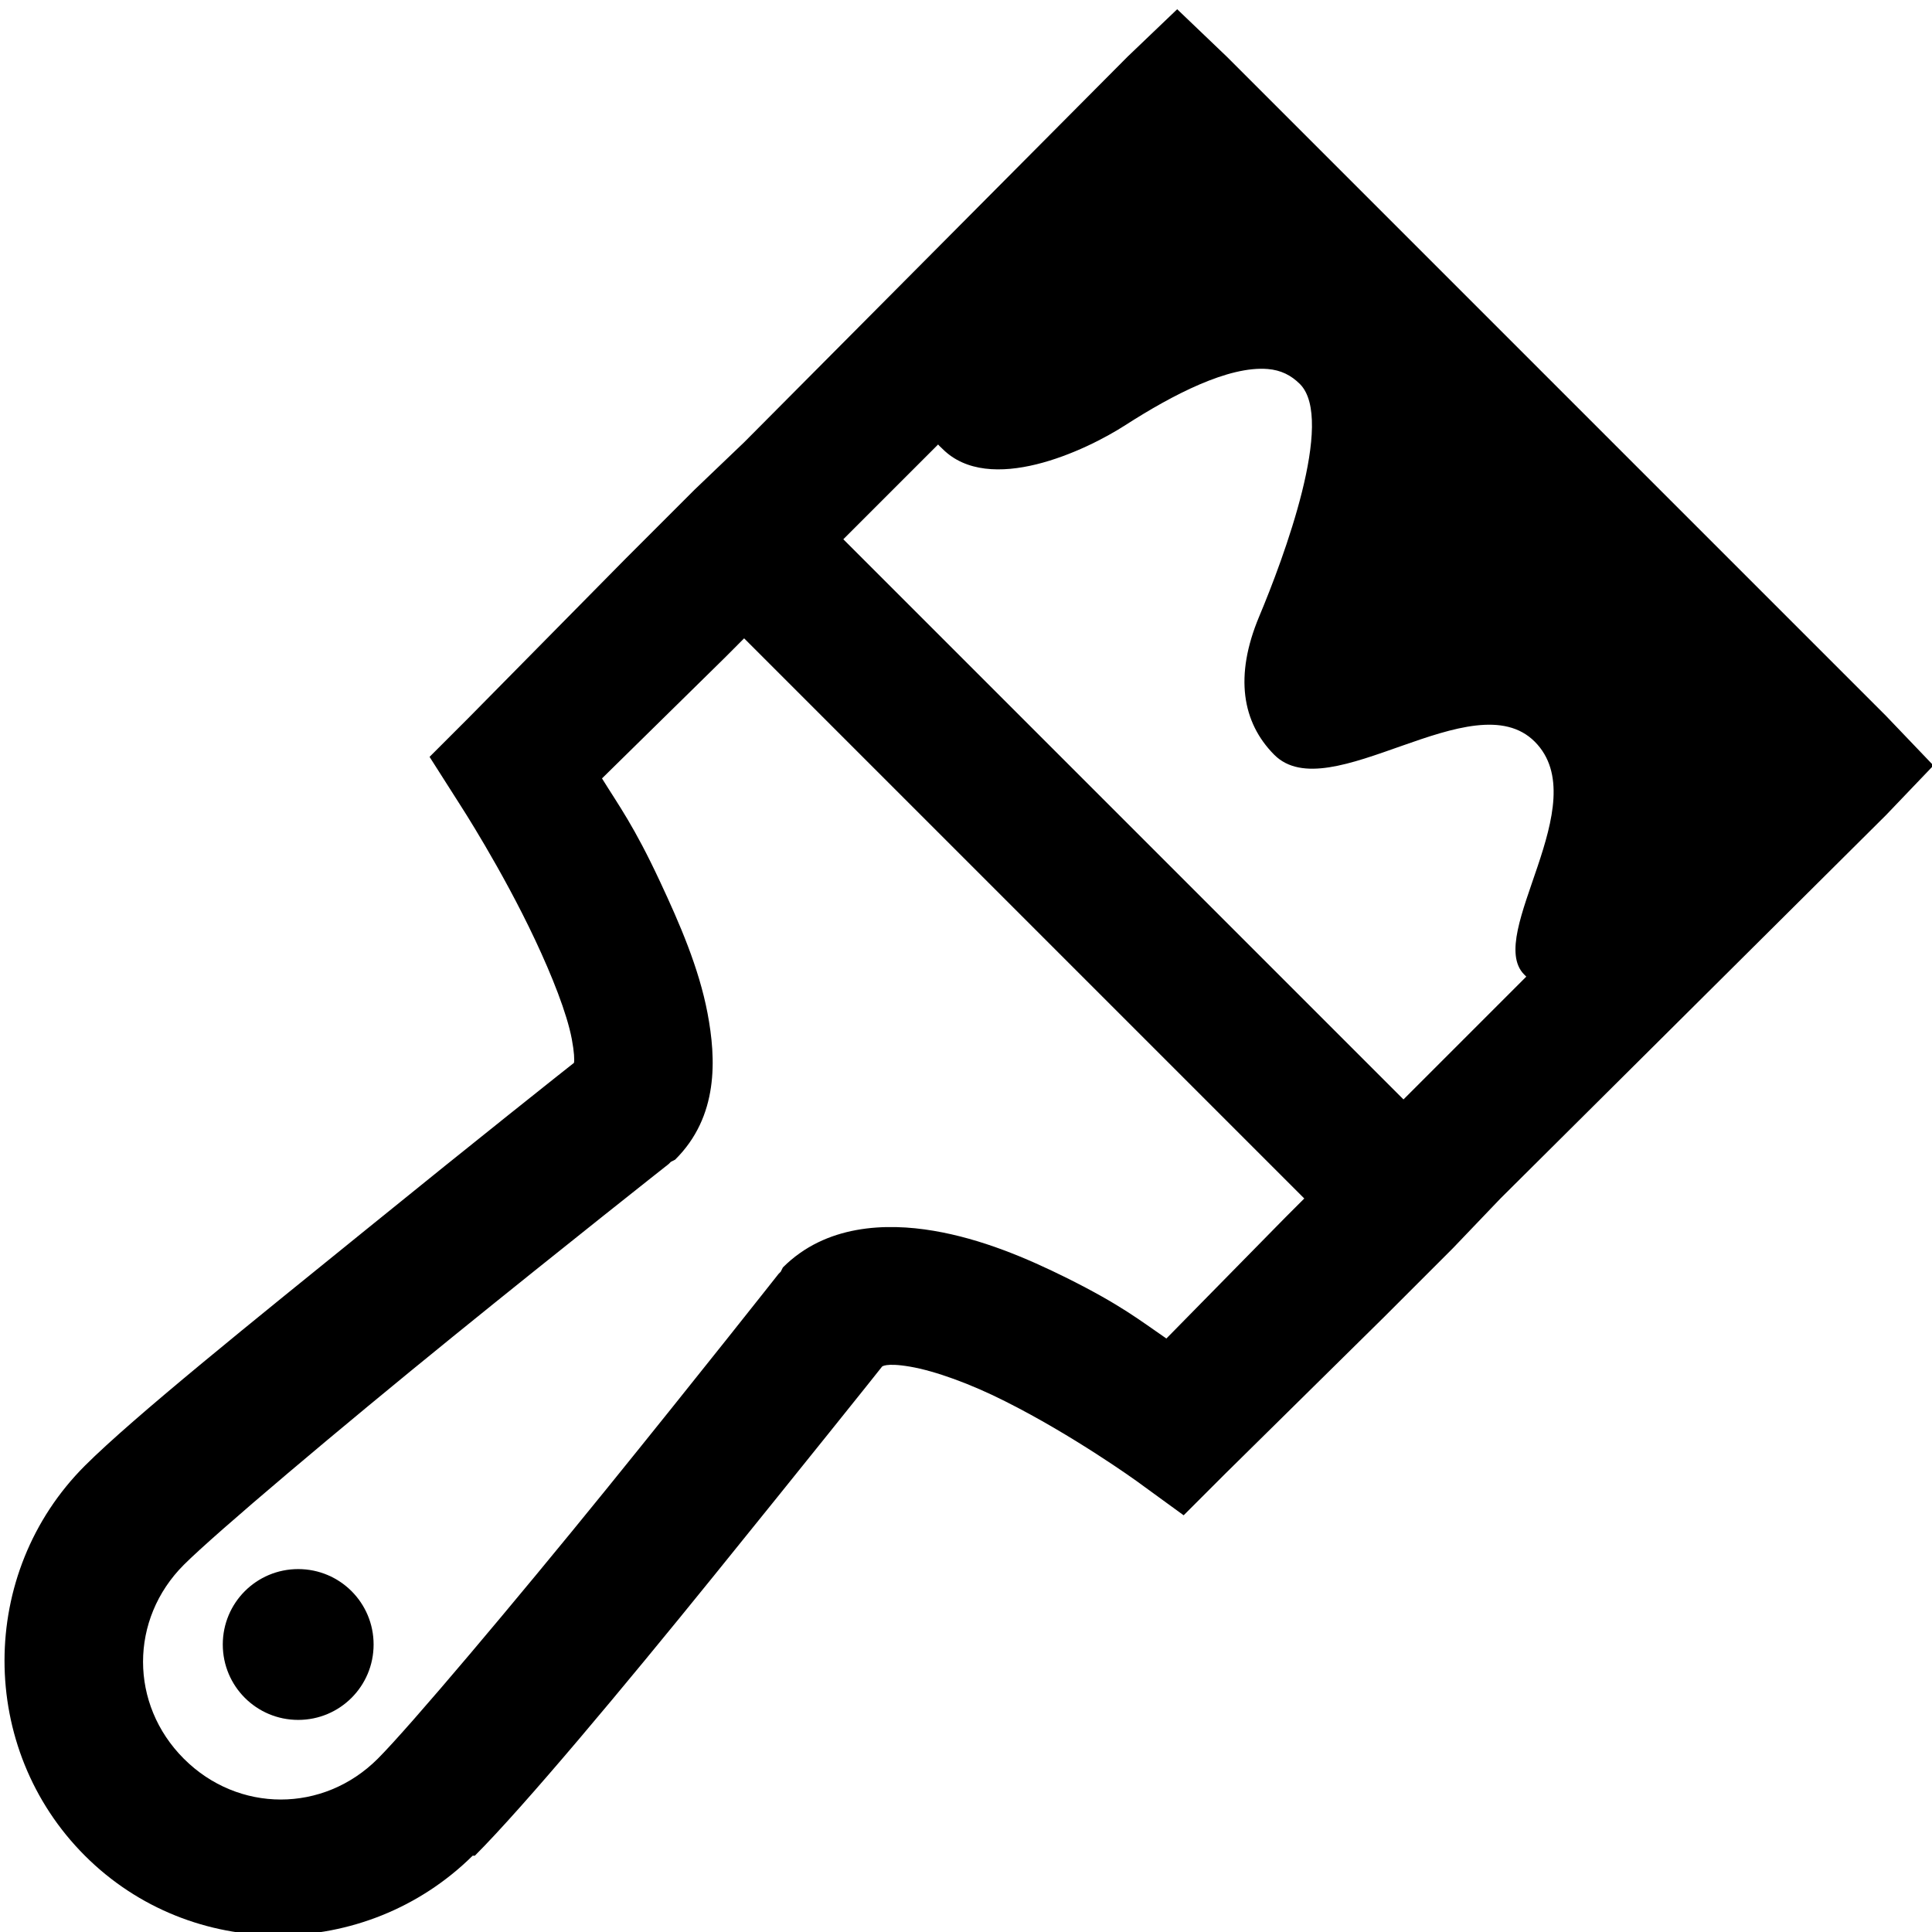
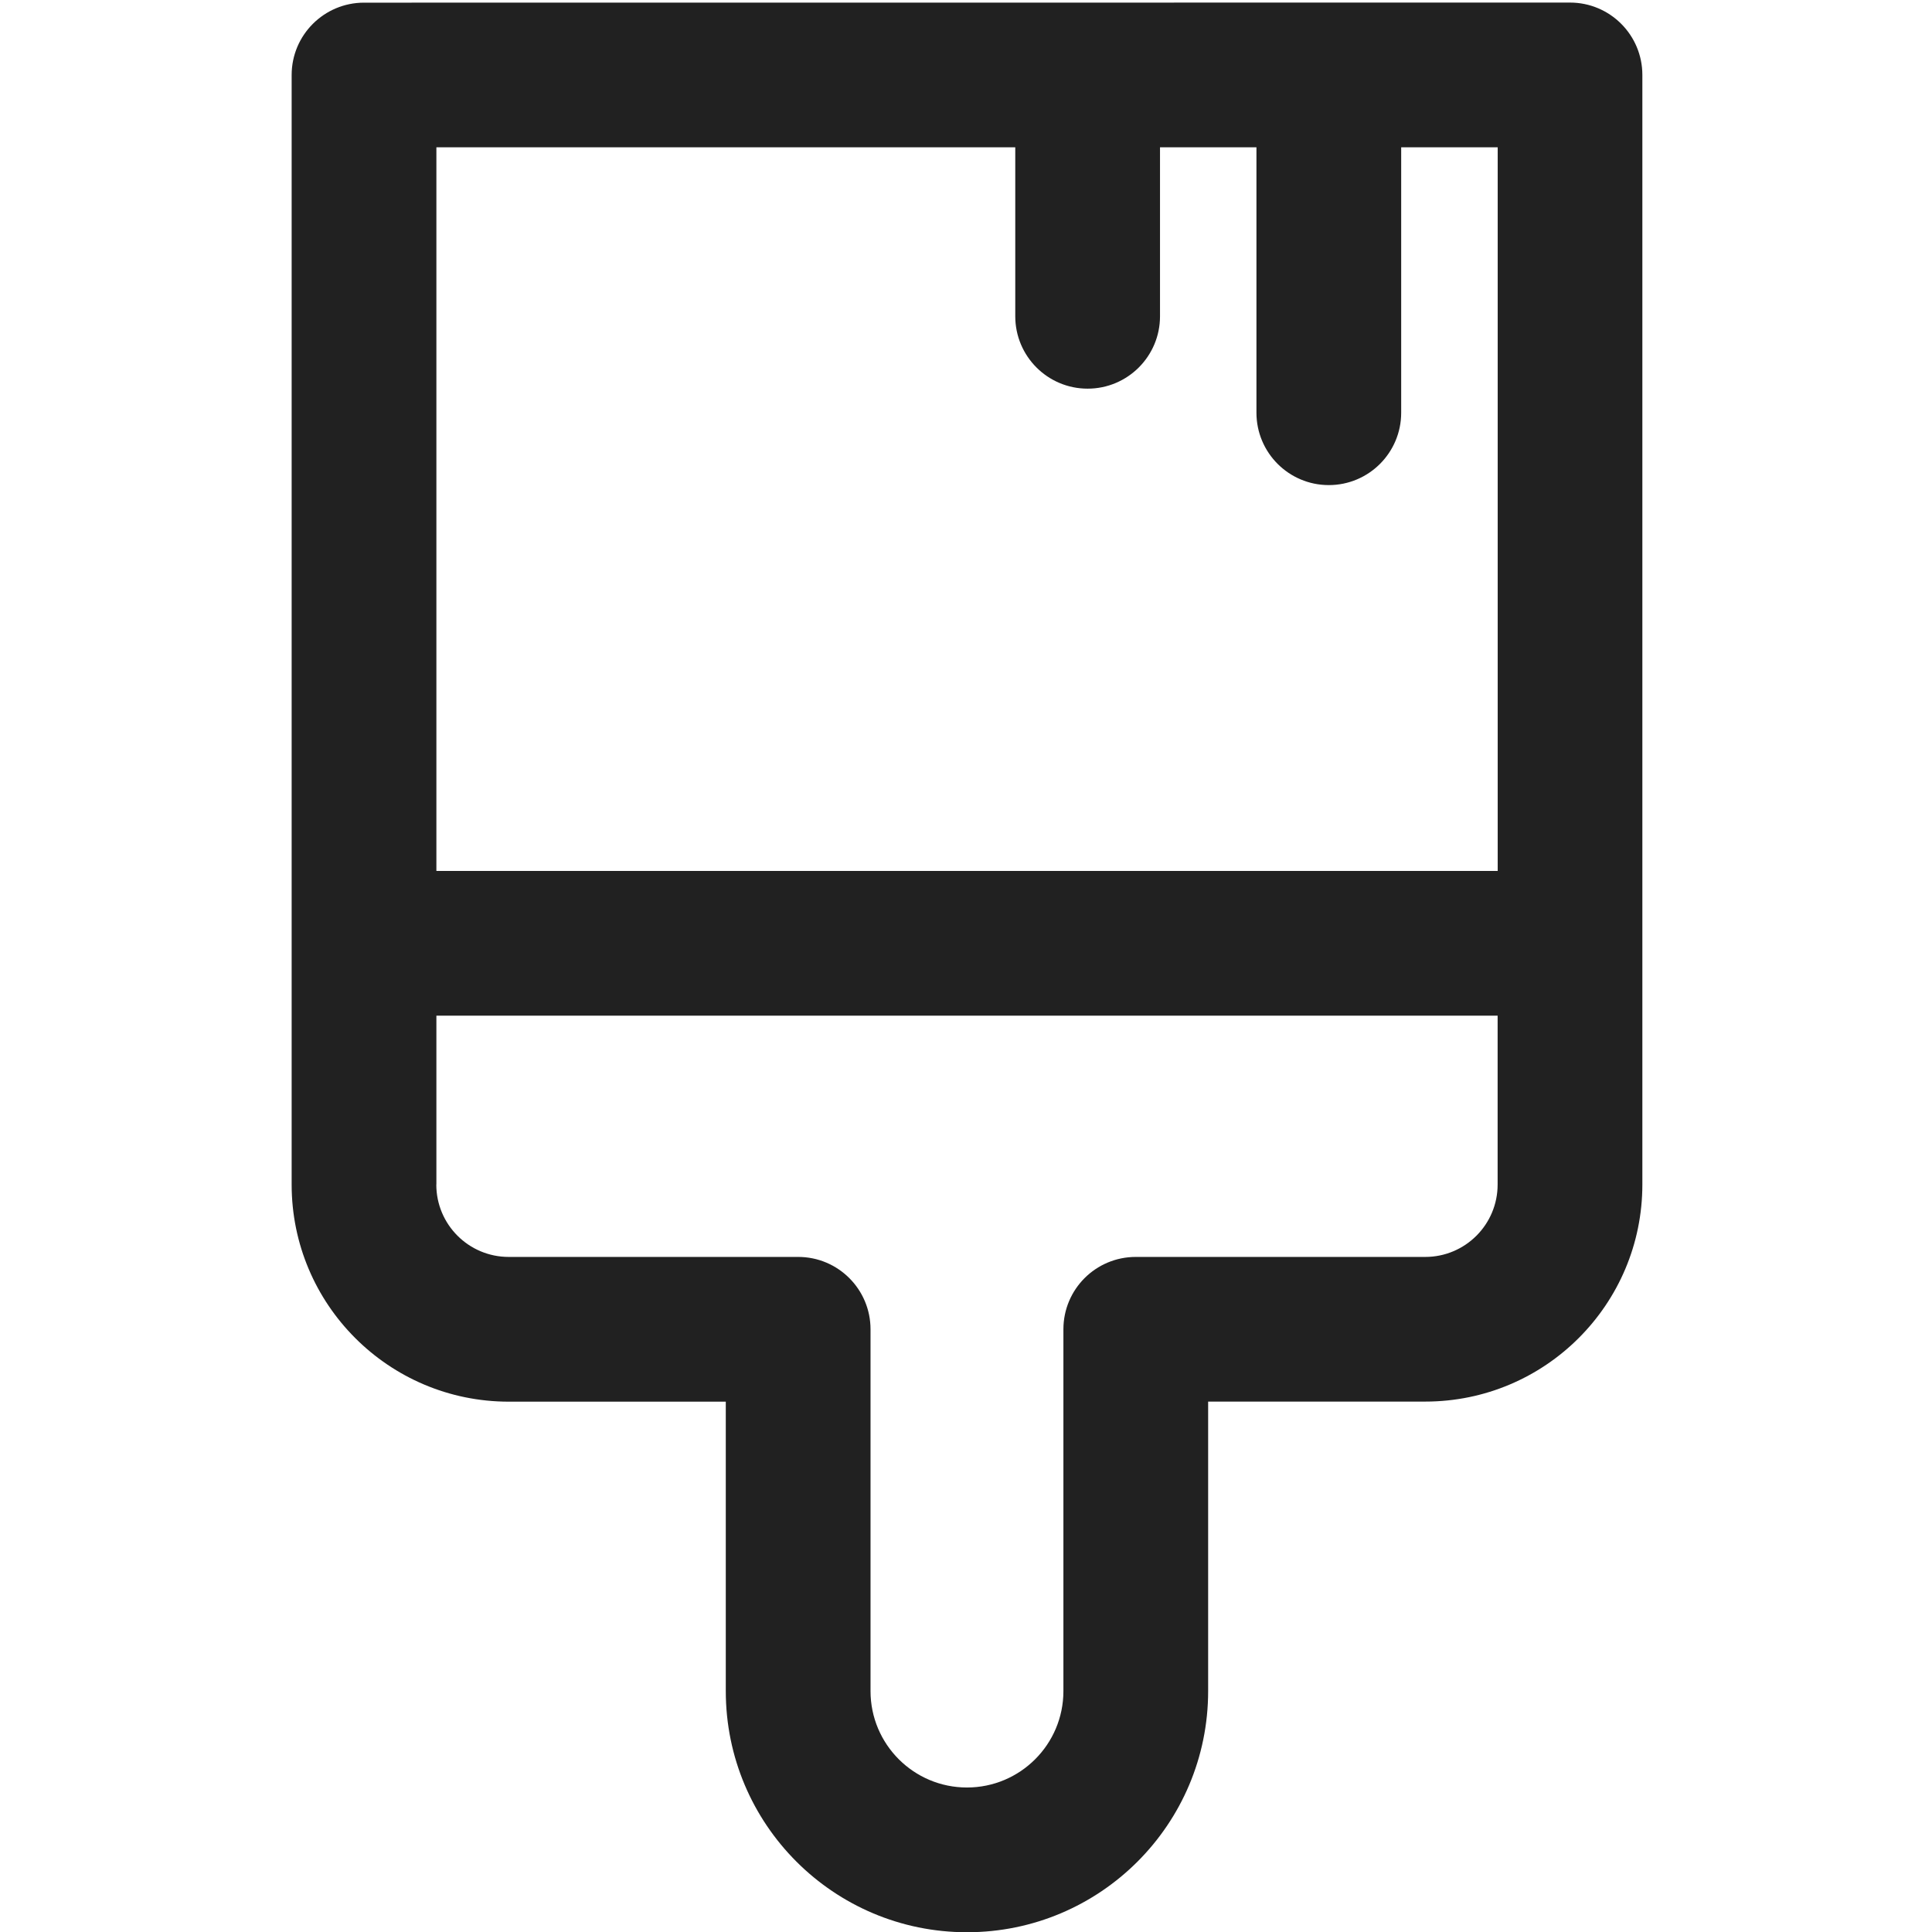
- <svg xmlns="http://www.w3.org/2000/svg" width="32px" height="32px" viewBox="0 0 32 32" version="1.1" id="svg4">
+ <svg xmlns="http://www.w3.org/2000/svg" width="24" height="24" viewBox="0 0 24 24" fill="none" version="1.1" id="svg4">
  <defs id="defs8" />
-   <path d="m 19.498,0.153 -0.821,0.785 -6.352,6.388 -0.821,0.785 -1.142,1.142 -2.605,2.641 -0.642,0.642 0.5,0.785 c 0,0 0.696,1.071 1.249,2.248 0.277,0.589 0.526,1.213 0.607,1.642 0.04,0.214 0.045,0.343 0.036,0.393 -0.125,0.098 -1.628,1.289 -3.426,2.748 -1.873,1.517 -3.863,3.114 -4.675,3.925 -1.775,1.775 -1.775,4.684 0,6.459 1.766,1.766 4.648,1.753 6.423,0 h 0.036 c 0.816,-0.816 2.453,-2.775 3.961,-4.639 1.472,-1.82 2.712,-3.368 2.783,-3.461 -0.004,0.004 0.049,-0.071 0.464,0 0.415,0.071 1.004,0.285 1.57,0.571 1.133,0.567 2.177,1.32 2.177,1.32 l 0.785,0.571 0.678,-0.678 2.641,-2.605 1.142,-1.142 0.785,-0.821 6.388,-6.352 0.785,-0.821 -0.785,-0.821 L 20.319,0.938 Z m 1.499,5.959 c 0.219,0.018 0.388,0.103 0.535,0.25 0.584,0.589 -0.268,2.877 -0.678,3.854 -0.41,0.981 -0.281,1.749 0.25,2.284 0.906,0.914 3.301,-1.236 4.318,-0.214 1.013,1.021 -0.83,3.194 -0.178,3.854 0.013,0.013 0.022,0.022 0.036,0.036 l -2.034,2.034 -9.278,-9.278 1.57,-1.57 c 0.022,0.027 0.045,0.045 0.071,0.071 0.776,0.781 2.369,0.036 3.033,-0.393 0.785,-0.504 1.704,-0.981 2.355,-0.928 z m -8.672,4.461 9.278,9.278 -0.321,0.321 -1.963,1.998 c -0.442,-0.303 -0.749,-0.553 -1.642,-0.999 -0.682,-0.339 -1.423,-0.651 -2.212,-0.785 -0.79,-0.134 -1.789,-0.103 -2.498,0.607 l -0.036,0.071 -0.036,0.036 c 0,0 -1.347,1.708 -2.855,3.569 -1.508,1.86 -3.256,3.934 -3.783,4.461 -0.901,0.901 -2.311,0.901 -3.212,0 -0.901,-0.901 -0.901,-2.311 0,-3.212 0.526,-0.526 2.601,-2.275 4.461,-3.783 1.86,-1.508 3.569,-2.855 3.569,-2.855 l 0.036,-0.036 0.071,-0.036 C 11.906,18.491 11.862,17.536 11.719,16.782 11.576,16.029 11.255,15.293 10.934,14.606 10.501,13.678 10.247,13.339 9.971,12.893 L 12.005,10.894 Z M 4.939,25.989 c -0.691,0 -1.249,0.558 -1.249,1.249 0,0.691 0.558,1.249 1.249,1.249 0.691,0 1.249,-0.558 1.249,-1.249 0,-0.691 -0.558,-1.249 -1.249,-1.249 z" id="path2" style="stroke-width:1.142" />
+   <path d="m 4.522,0.033 c -0.496,0 -0.899,0.402 -0.899,0.899 V 14.715 c 0,1.489 1.207,2.697 2.697,2.697 h 2.696 v 3.595 c 0,1.655 1.341,2.996 2.996,2.996 1.655,0 2.996,-1.341 2.996,-2.996 V 17.411 h 2.697 c 1.489,0 2.697,-1.207 2.697,-2.697 V 0.931 c 0,-0.496 -0.402,-0.899 -0.899,-0.899 z M 5.421,10.819 V 1.83 h 7.191 v 2.099 c 0,0.496 0.402,0.899 0.899,0.899 0.496,0 0.899,-0.402 0.899,-0.899 v -2.099 h 1.198 v 3.297 c 0,0.496 0.402,0.899 0.899,0.899 0.496,0 0.899,-0.402 0.899,-0.899 V 1.83 h 1.199 v 8.989 z m 0,3.895 V 12.617 H 18.604 v 2.098 c 0,0.496 -0.402,0.899 -0.899,0.899 h -3.596 c -0.497,0 -0.899,0.402 -0.899,0.899 v 4.494 c 0,0.662 -0.537,1.198 -1.198,1.198 -0.662,0 -1.198,-0.537 -1.198,-1.198 v -4.494 c 0,-0.496 -0.402,-0.899 -0.899,-0.899 H 6.319 c -0.496,0 -0.899,-0.402 -0.899,-0.899 z" fill="#212121" id="path2" style="stroke-width:1.198" />
</svg>
